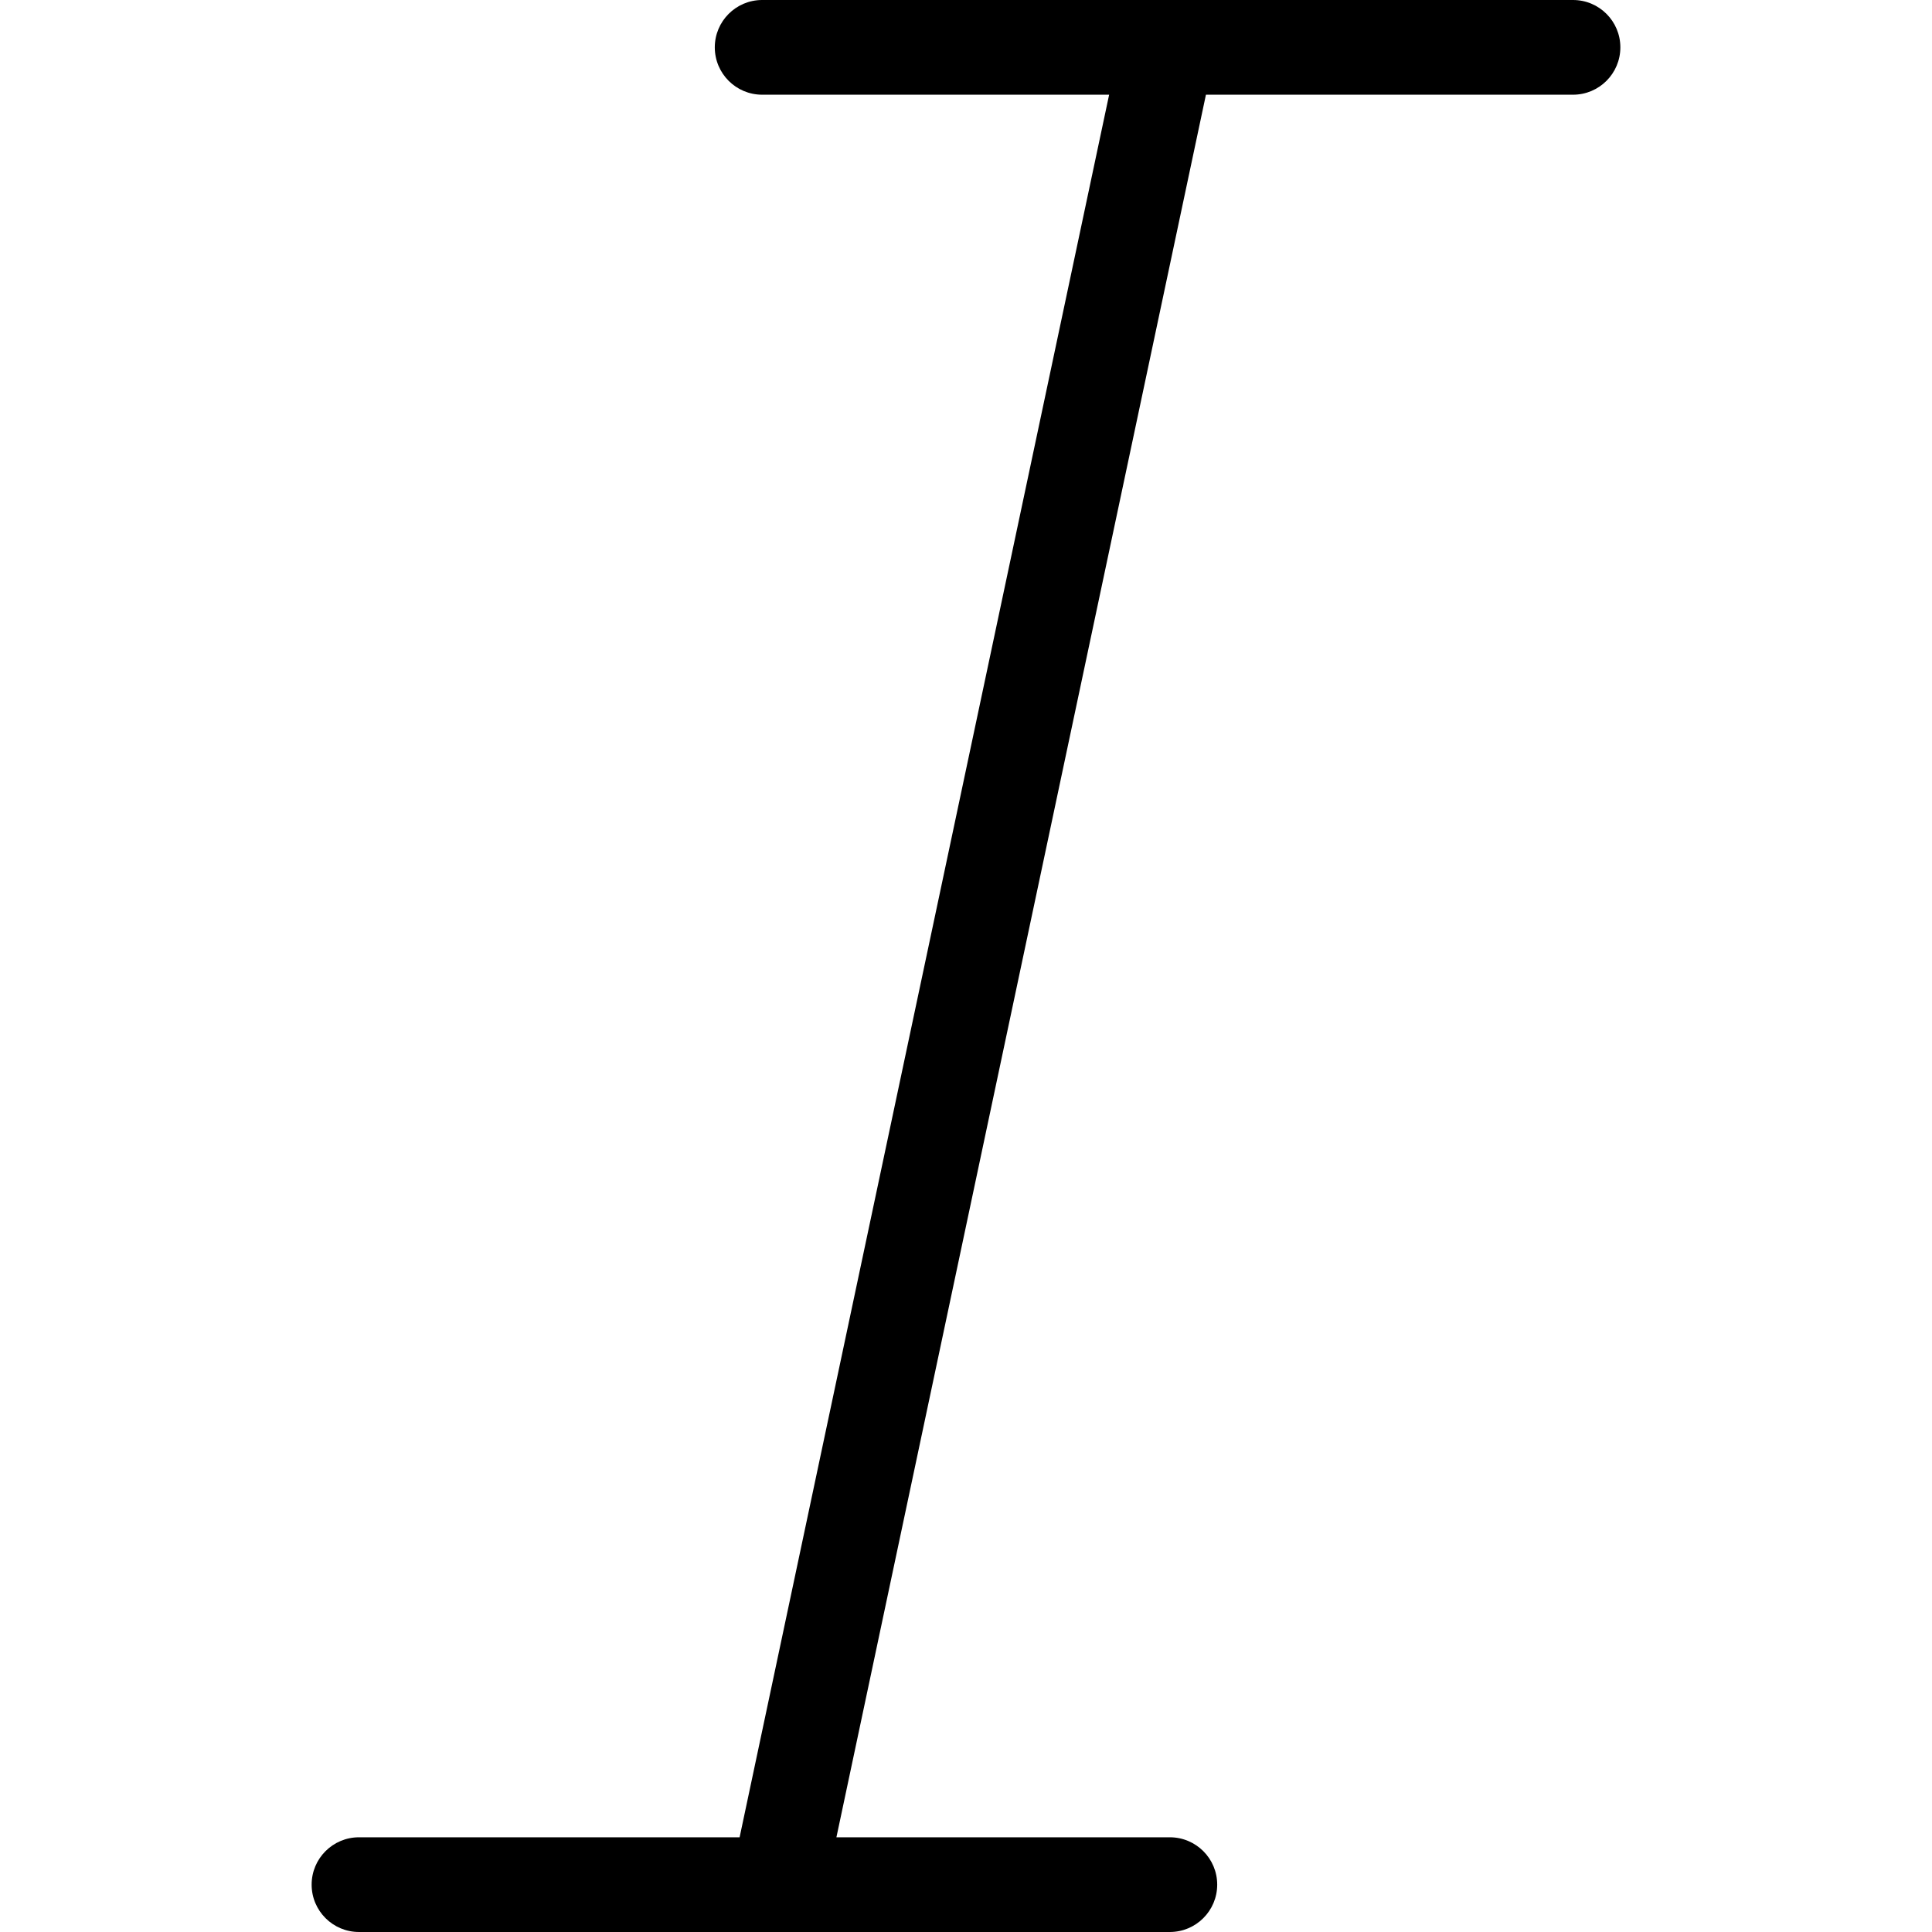
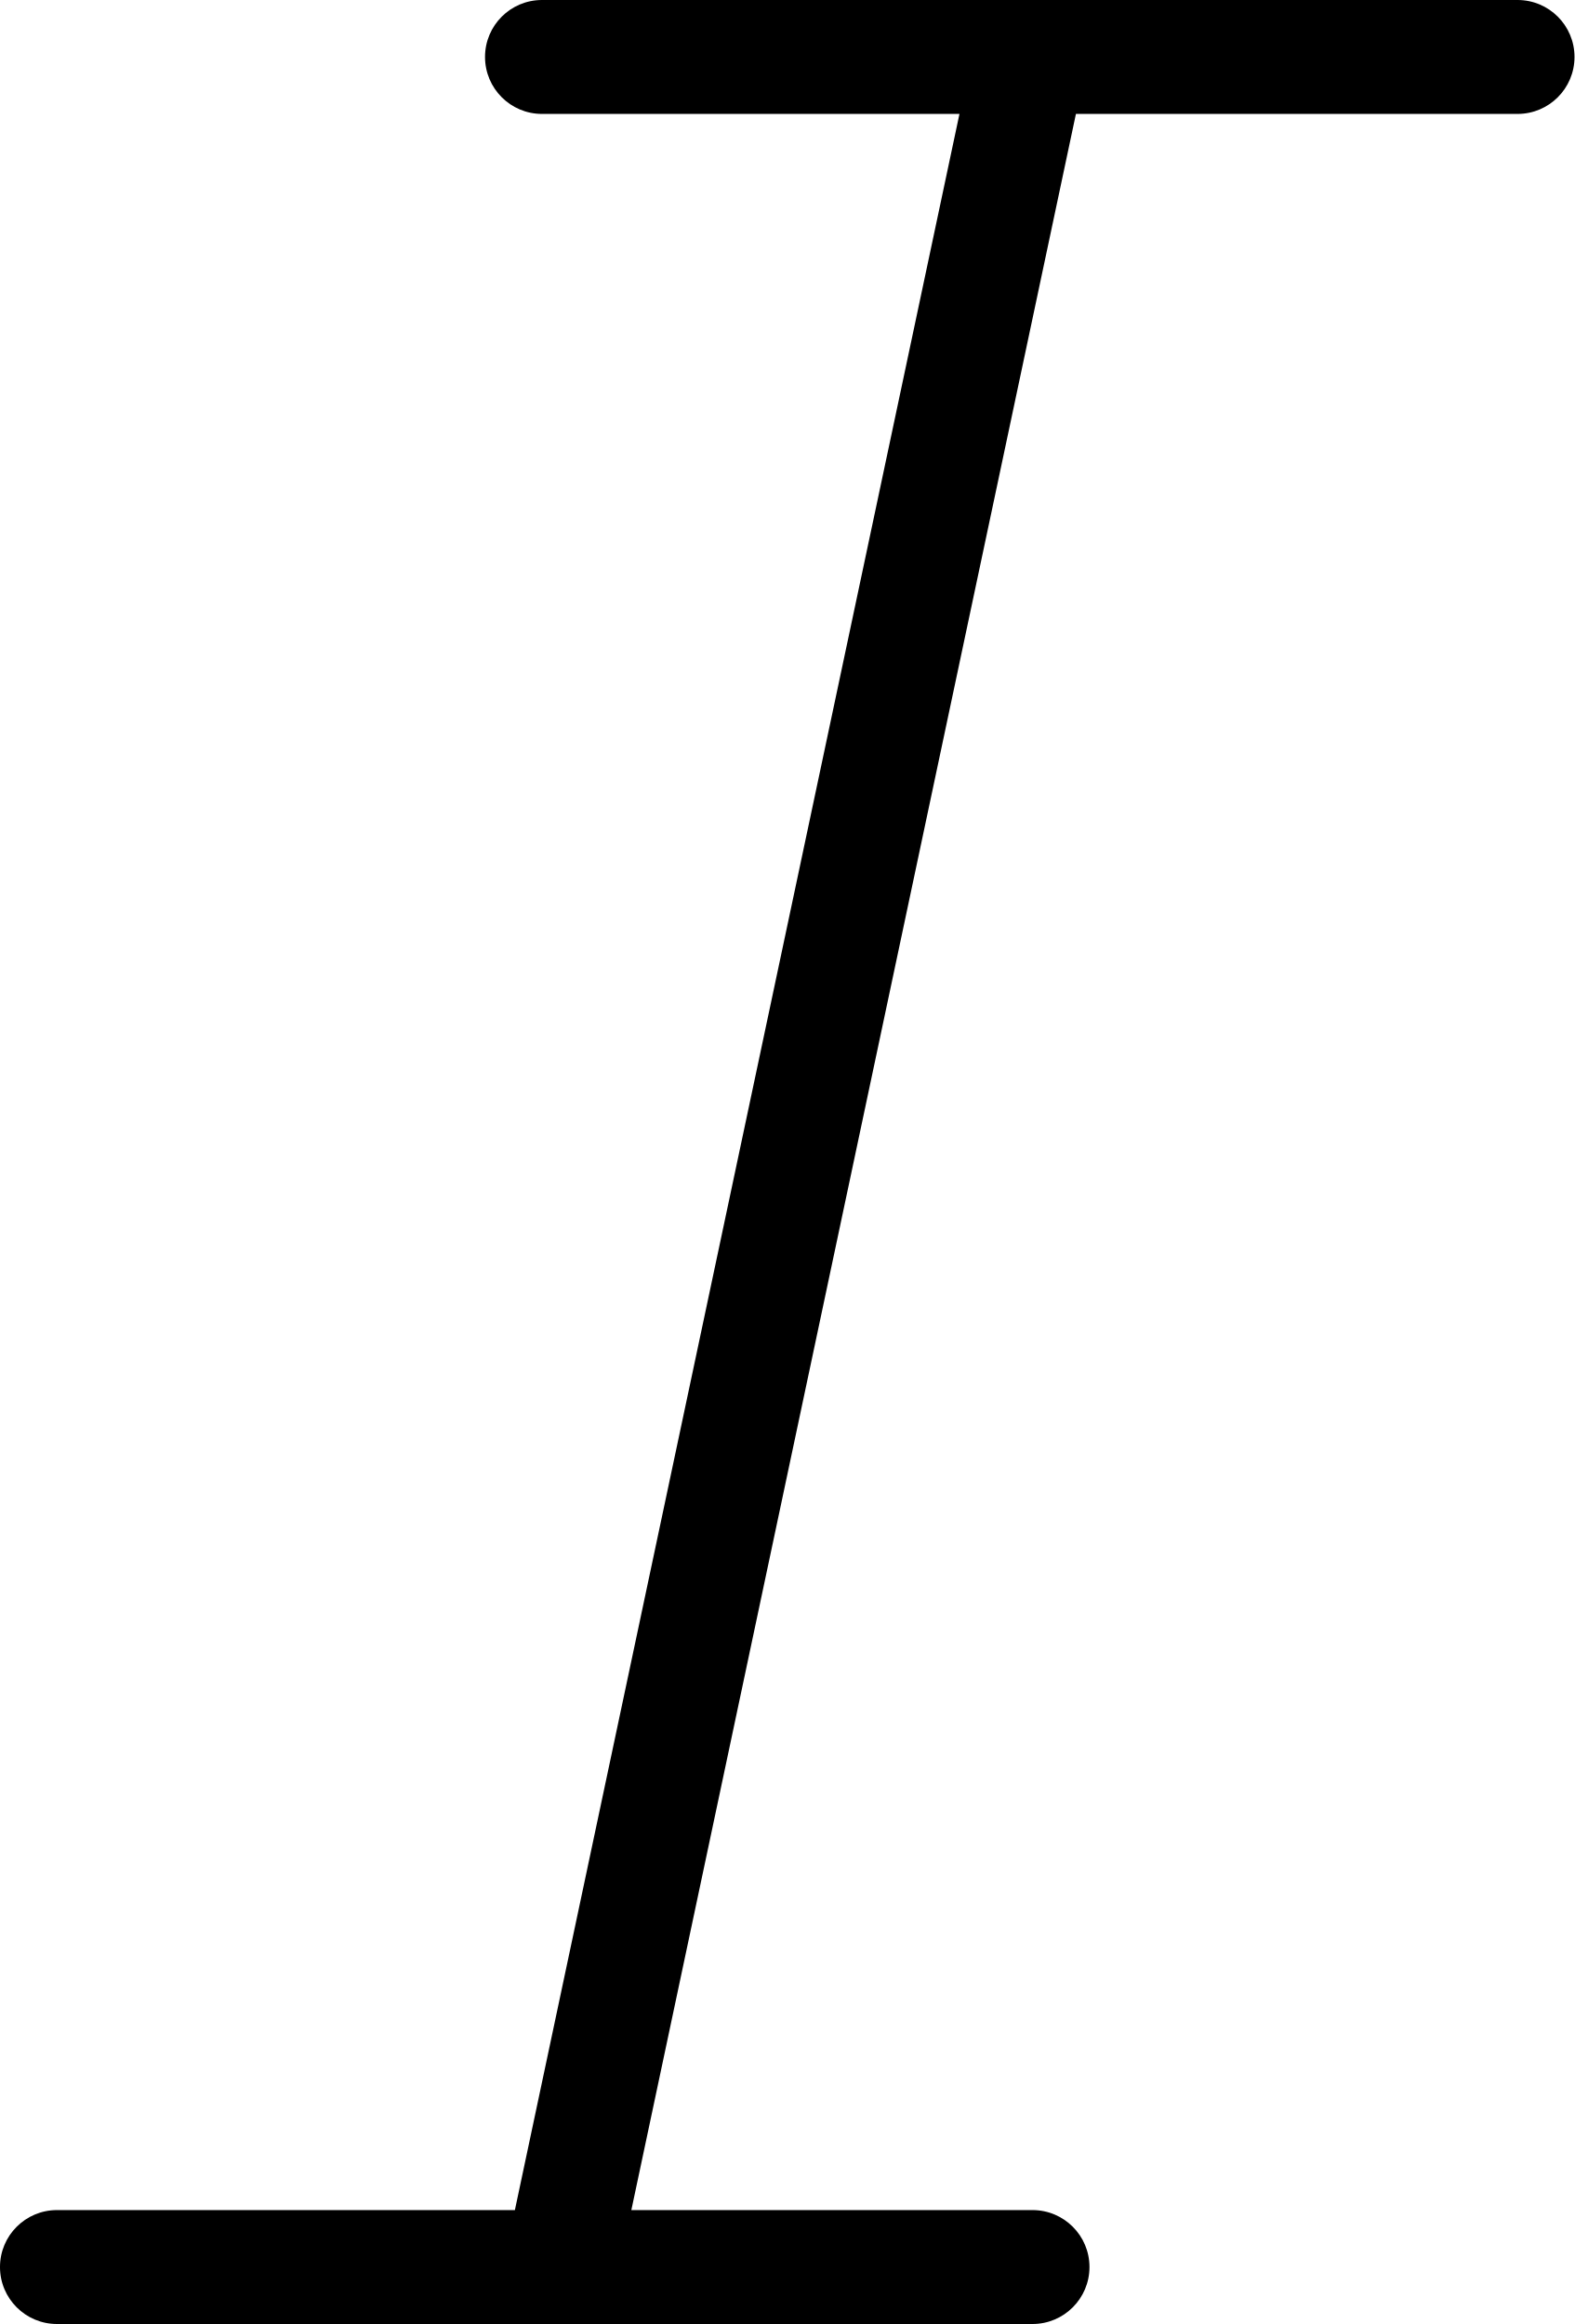
- <svg xmlns="http://www.w3.org/2000/svg" fill="#000000" height="800px" width="800px" version="1.1" id="Capa_1" viewBox="0 0 306.001 306.001" xml:space="preserve">
+ <svg xmlns="http://www.w3.org/2000/svg" fill="#000000" version="1.1" id="Capa_1" xml:space="preserve" viewBox="49.36 0 207.28 306">
  <path d="M249.142,0H120.713c-4.142,0-7.5,3.358-7.5,7.5s3.358,7.5,7.5,7.5h54.958l-58.527,276H56.859c-4.142,0-7.5,3.358-7.5,7.5  s3.358,7.5,7.5,7.5h66.339c0.009,0,0.019,0.001,0.028,0.001c0.006,0,0.011-0.001,0.017-0.001h62.044c4.142,0,7.5-3.358,7.5-7.5  s-3.358-7.5-7.5-7.5h-52.811l58.527-276h58.138c4.142,0,7.5-3.358,7.5-7.5S253.284,0,249.142,0z" />
</svg>
